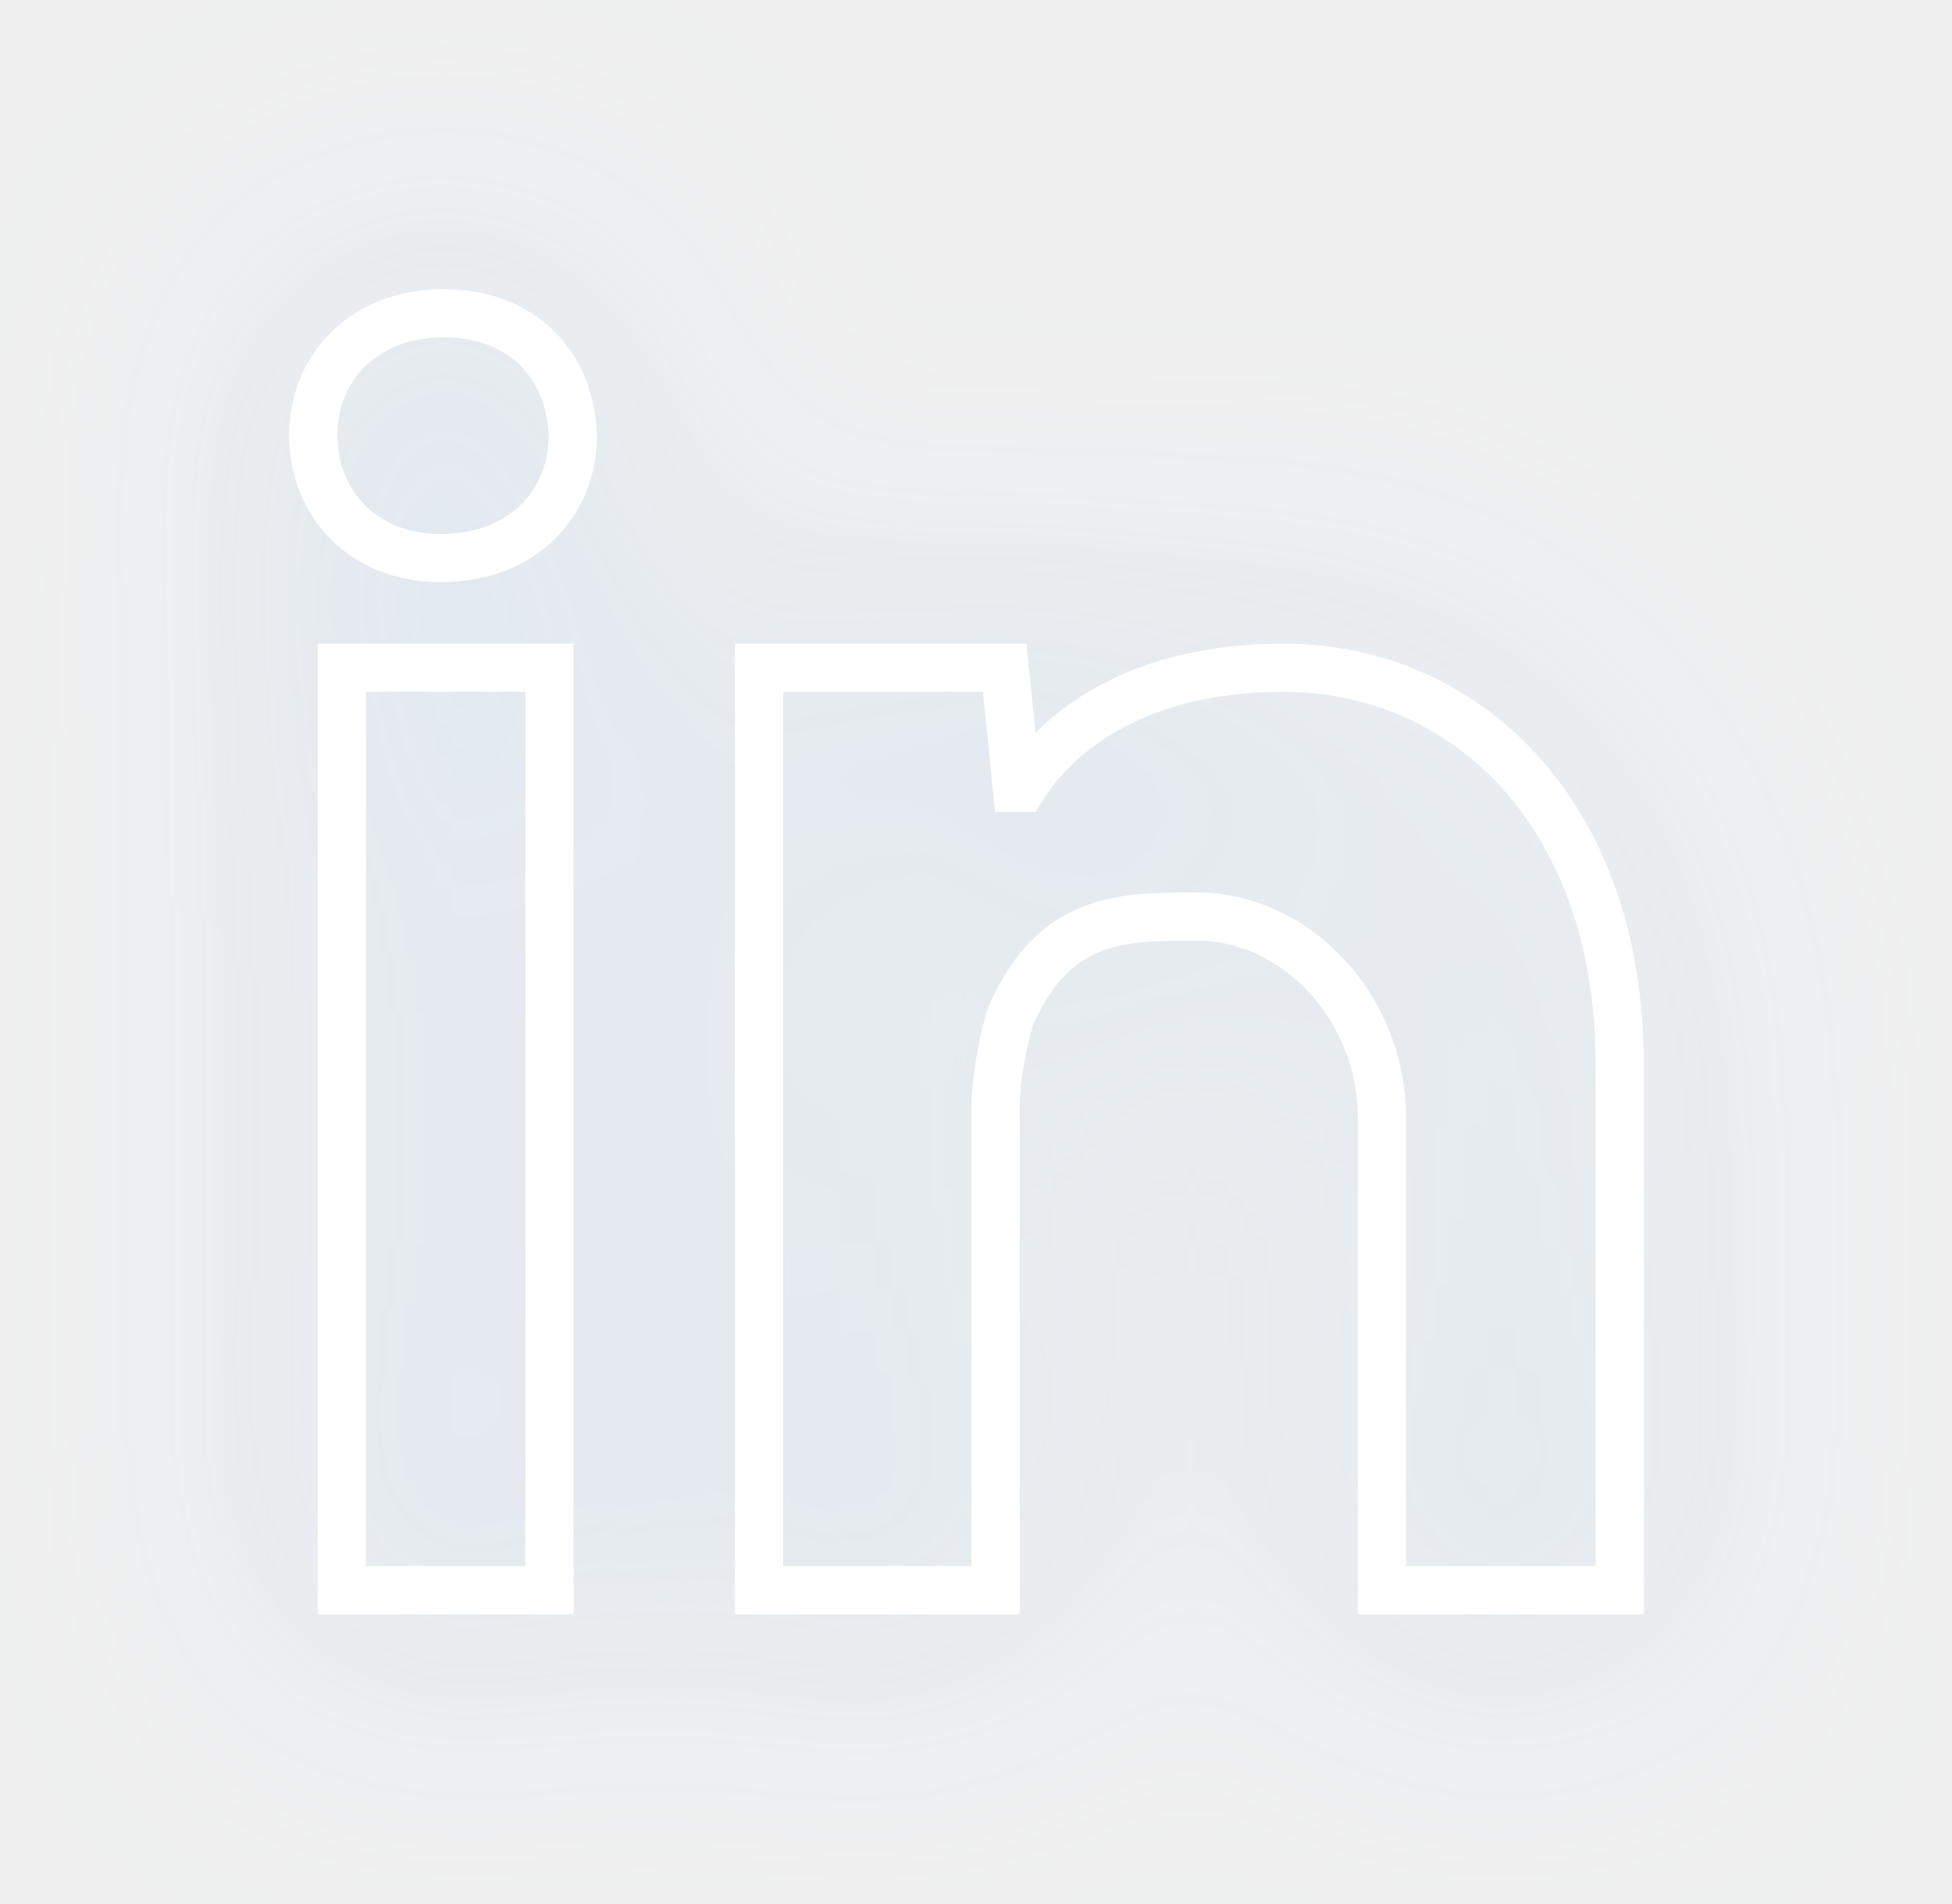
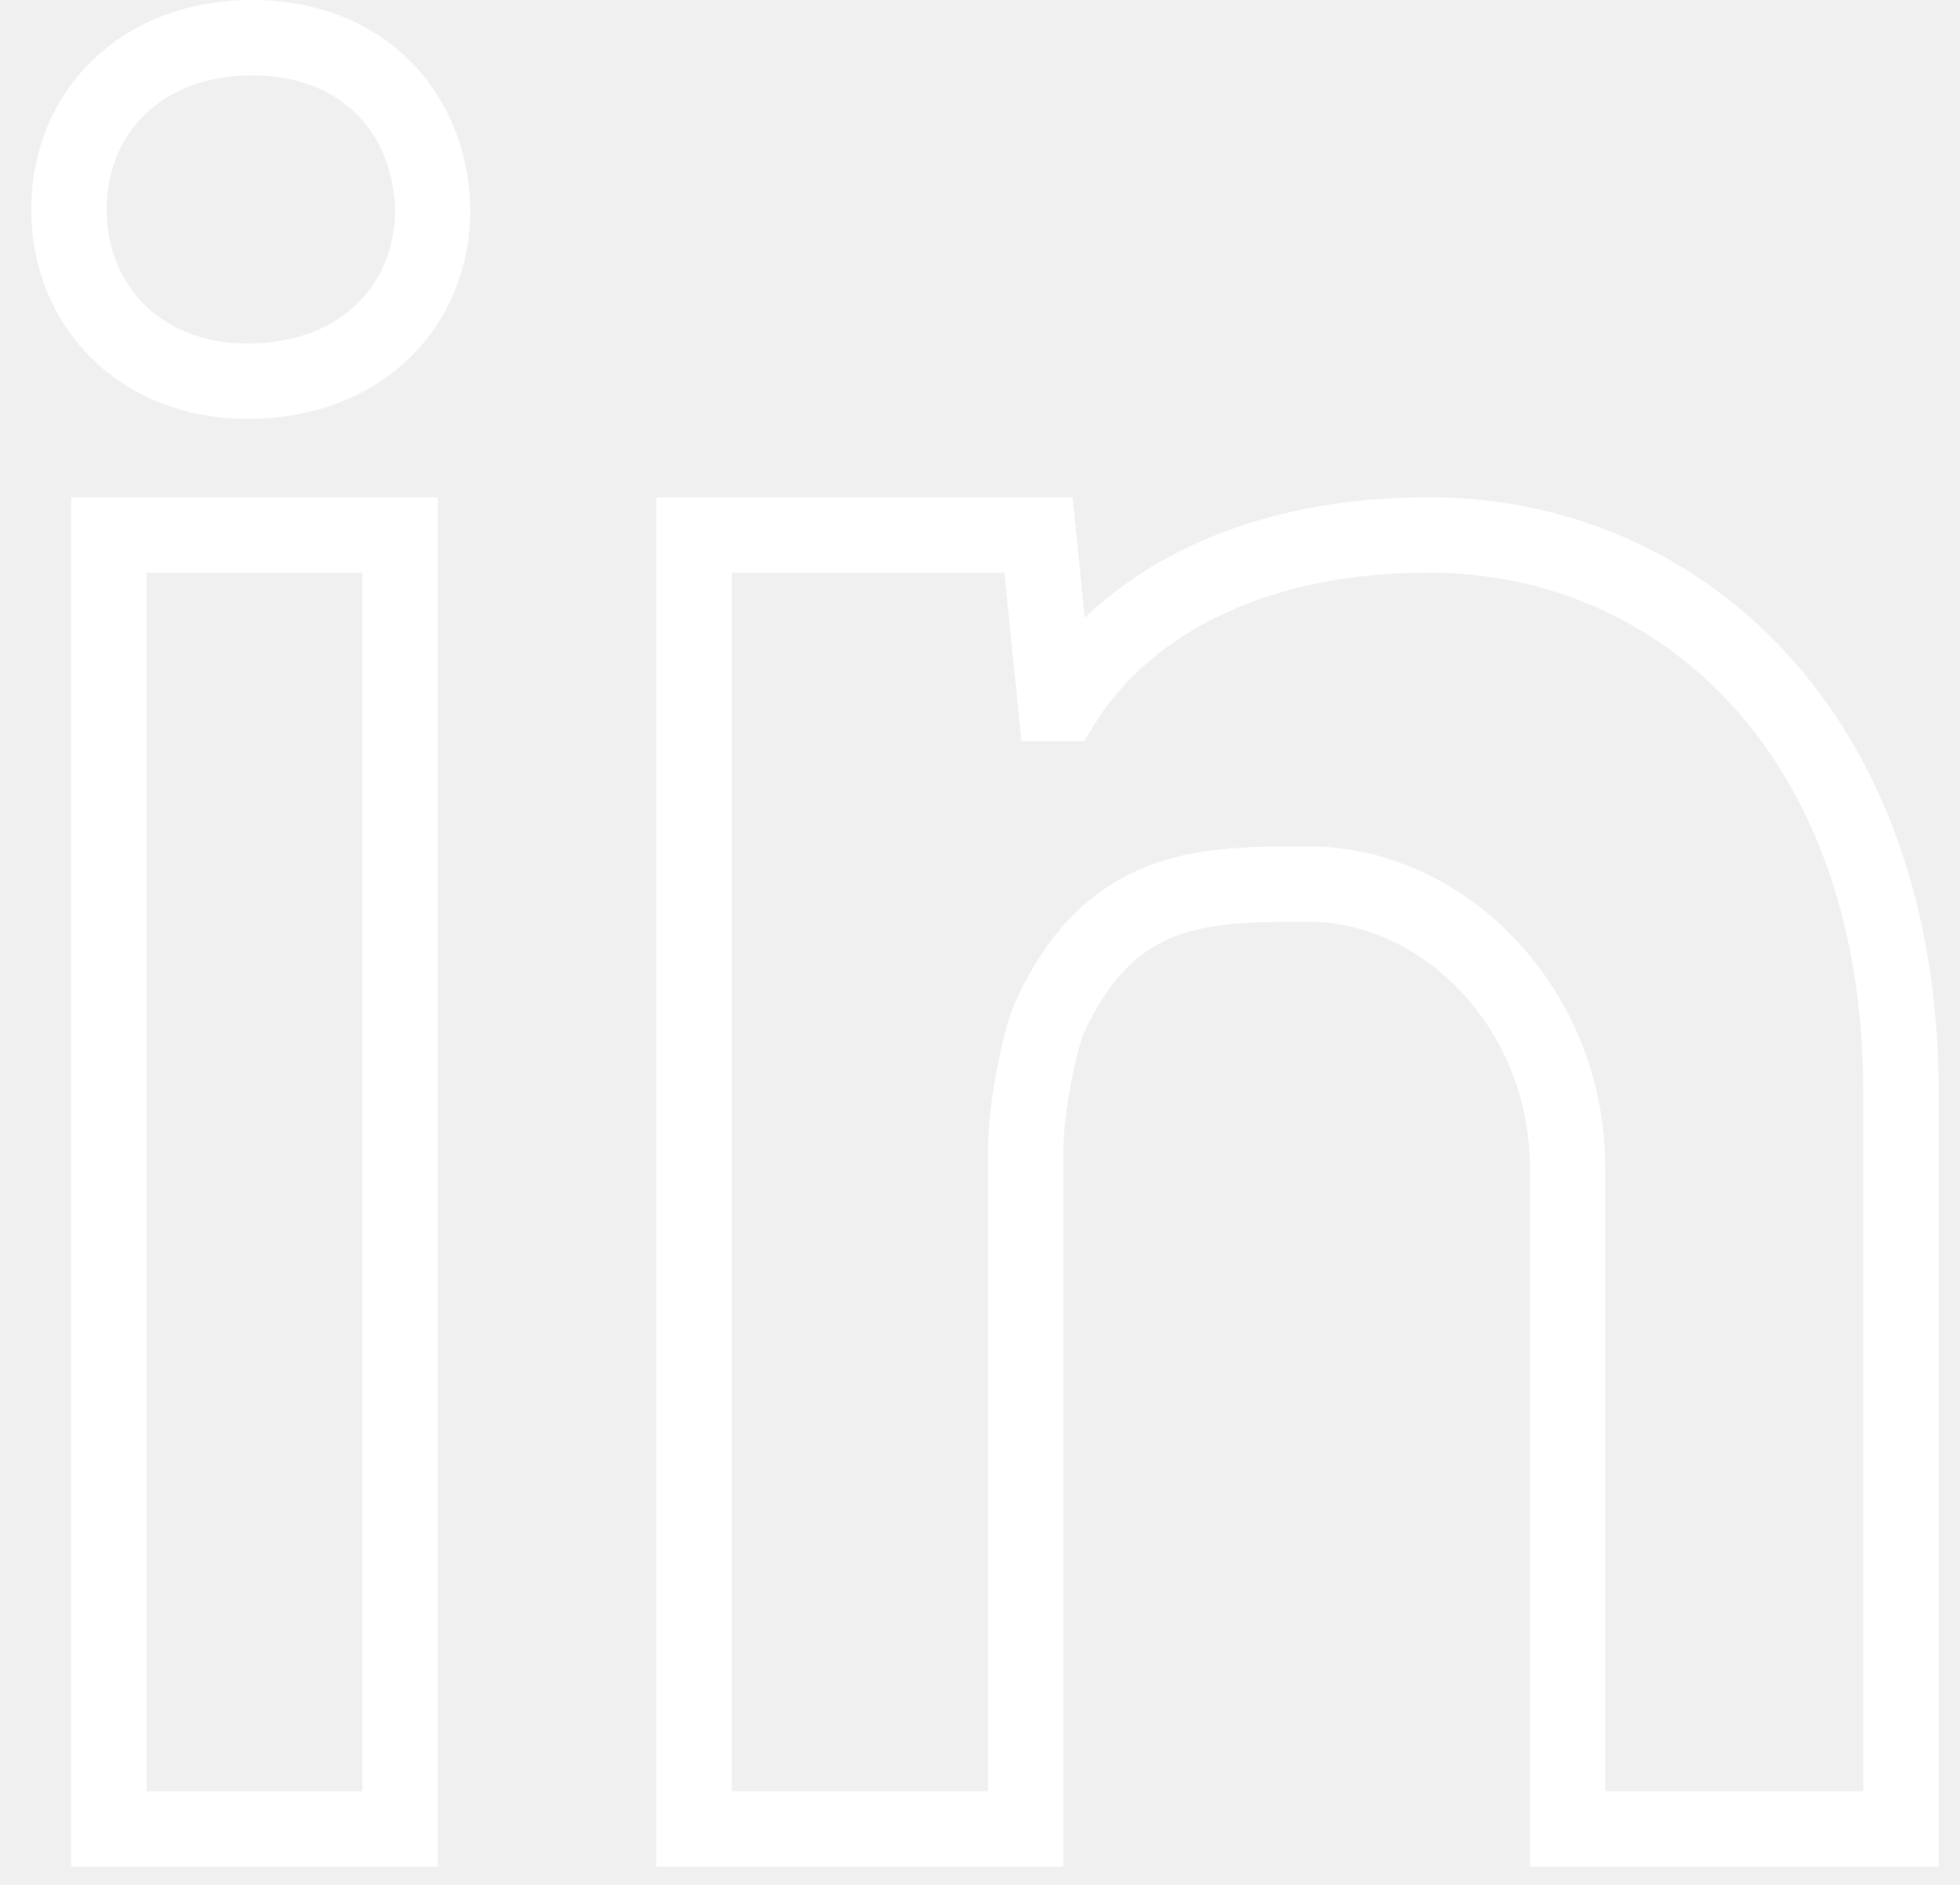
- <svg xmlns="http://www.w3.org/2000/svg" width="81" height="79" viewBox="0 0 81 79" fill="none">
-   <g filter="url(#filter0_d_862_39)">
-     <path d="M57.348 46.423C57.348 41.753 53.717 38.041 49.673 38.041C46.584 38.041 43.852 38.041 42.038 41.951C41.703 42.673 41.315 44.774 41.315 45.814V66H31.499V40.36V27.713H41.692L42.195 32.701H42.415C43.886 30.331 47.231 27.713 53.265 27.713C60.62 27.713 67.214 33.535 67.214 44.207V66H57.348V46.423ZM18.284 23.163C15.072 23.163 13 20.891 13 18.083C13 15.207 15.139 13 18.415 13C21.691 13 23.699 15.206 23.766 18.083C23.767 20.891 21.692 23.163 18.284 23.163ZM14.182 66L14.182 27.713H22.801L22.801 66H14.182Z" stroke="white" stroke-width="2" />
-   </g>
-   <defs>
-     <filter id="filter0_d_862_39" x="0" y="0" width="80.214" height="79" filterUnits="userSpaceOnUse" color-interpolation-filters="sRGB">
-       <feFlood flood-opacity="0" result="BackgroundImageFix" />
-       <feColorMatrix in="SourceAlpha" type="matrix" values="0 0 0 0 0 0 0 0 0 0 0 0 0 0 0 0 0 0 127 0" result="hardAlpha" />
-       <feOffset />
-       <feGaussianBlur stdDeviation="6" />
-       <feColorMatrix type="matrix" values="0 0 0 0 0.663 0 0 0 0 0.804 0 0 0 0 0.937 0 0 0 0.7 0" />
-       <feBlend mode="normal" in2="BackgroundImageFix" result="effect1_dropShadow_862_39" />
-       <feBlend mode="normal" in="SourceGraphic" in2="effect1_dropShadow_862_39" result="shape" />
-     </filter>
-   </defs>
+ <svg xmlns="http://www.w3.org/2000/svg" width="52" height="50" viewBox="0 0 52 50" fill="none">
+   <path d="M41.588 30.966C41.588 26.778 38.333 23.451 34.708 23.451C31.938 23.451 29.489 23.451 27.862 26.956C27.562 27.603 27.214 29.487 27.214 30.419V48.517H18.414V25.53V14.191H27.552L28.003 18.663H28.2C29.519 16.538 32.518 14.191 37.928 14.191C44.522 14.191 50.434 19.411 50.434 28.979V48.517H41.588V30.966ZM6.565 10.112C3.686 10.112 1.828 8.075 1.828 5.558C1.828 2.979 3.746 1 6.683 1C9.62 1 11.42 2.978 11.48 5.558C11.481 8.075 9.621 10.112 6.565 10.112ZM2.888 48.517L2.888 14.191H10.615L10.615 48.517H2.888Z" stroke="white" stroke-width="2" />
</svg>
